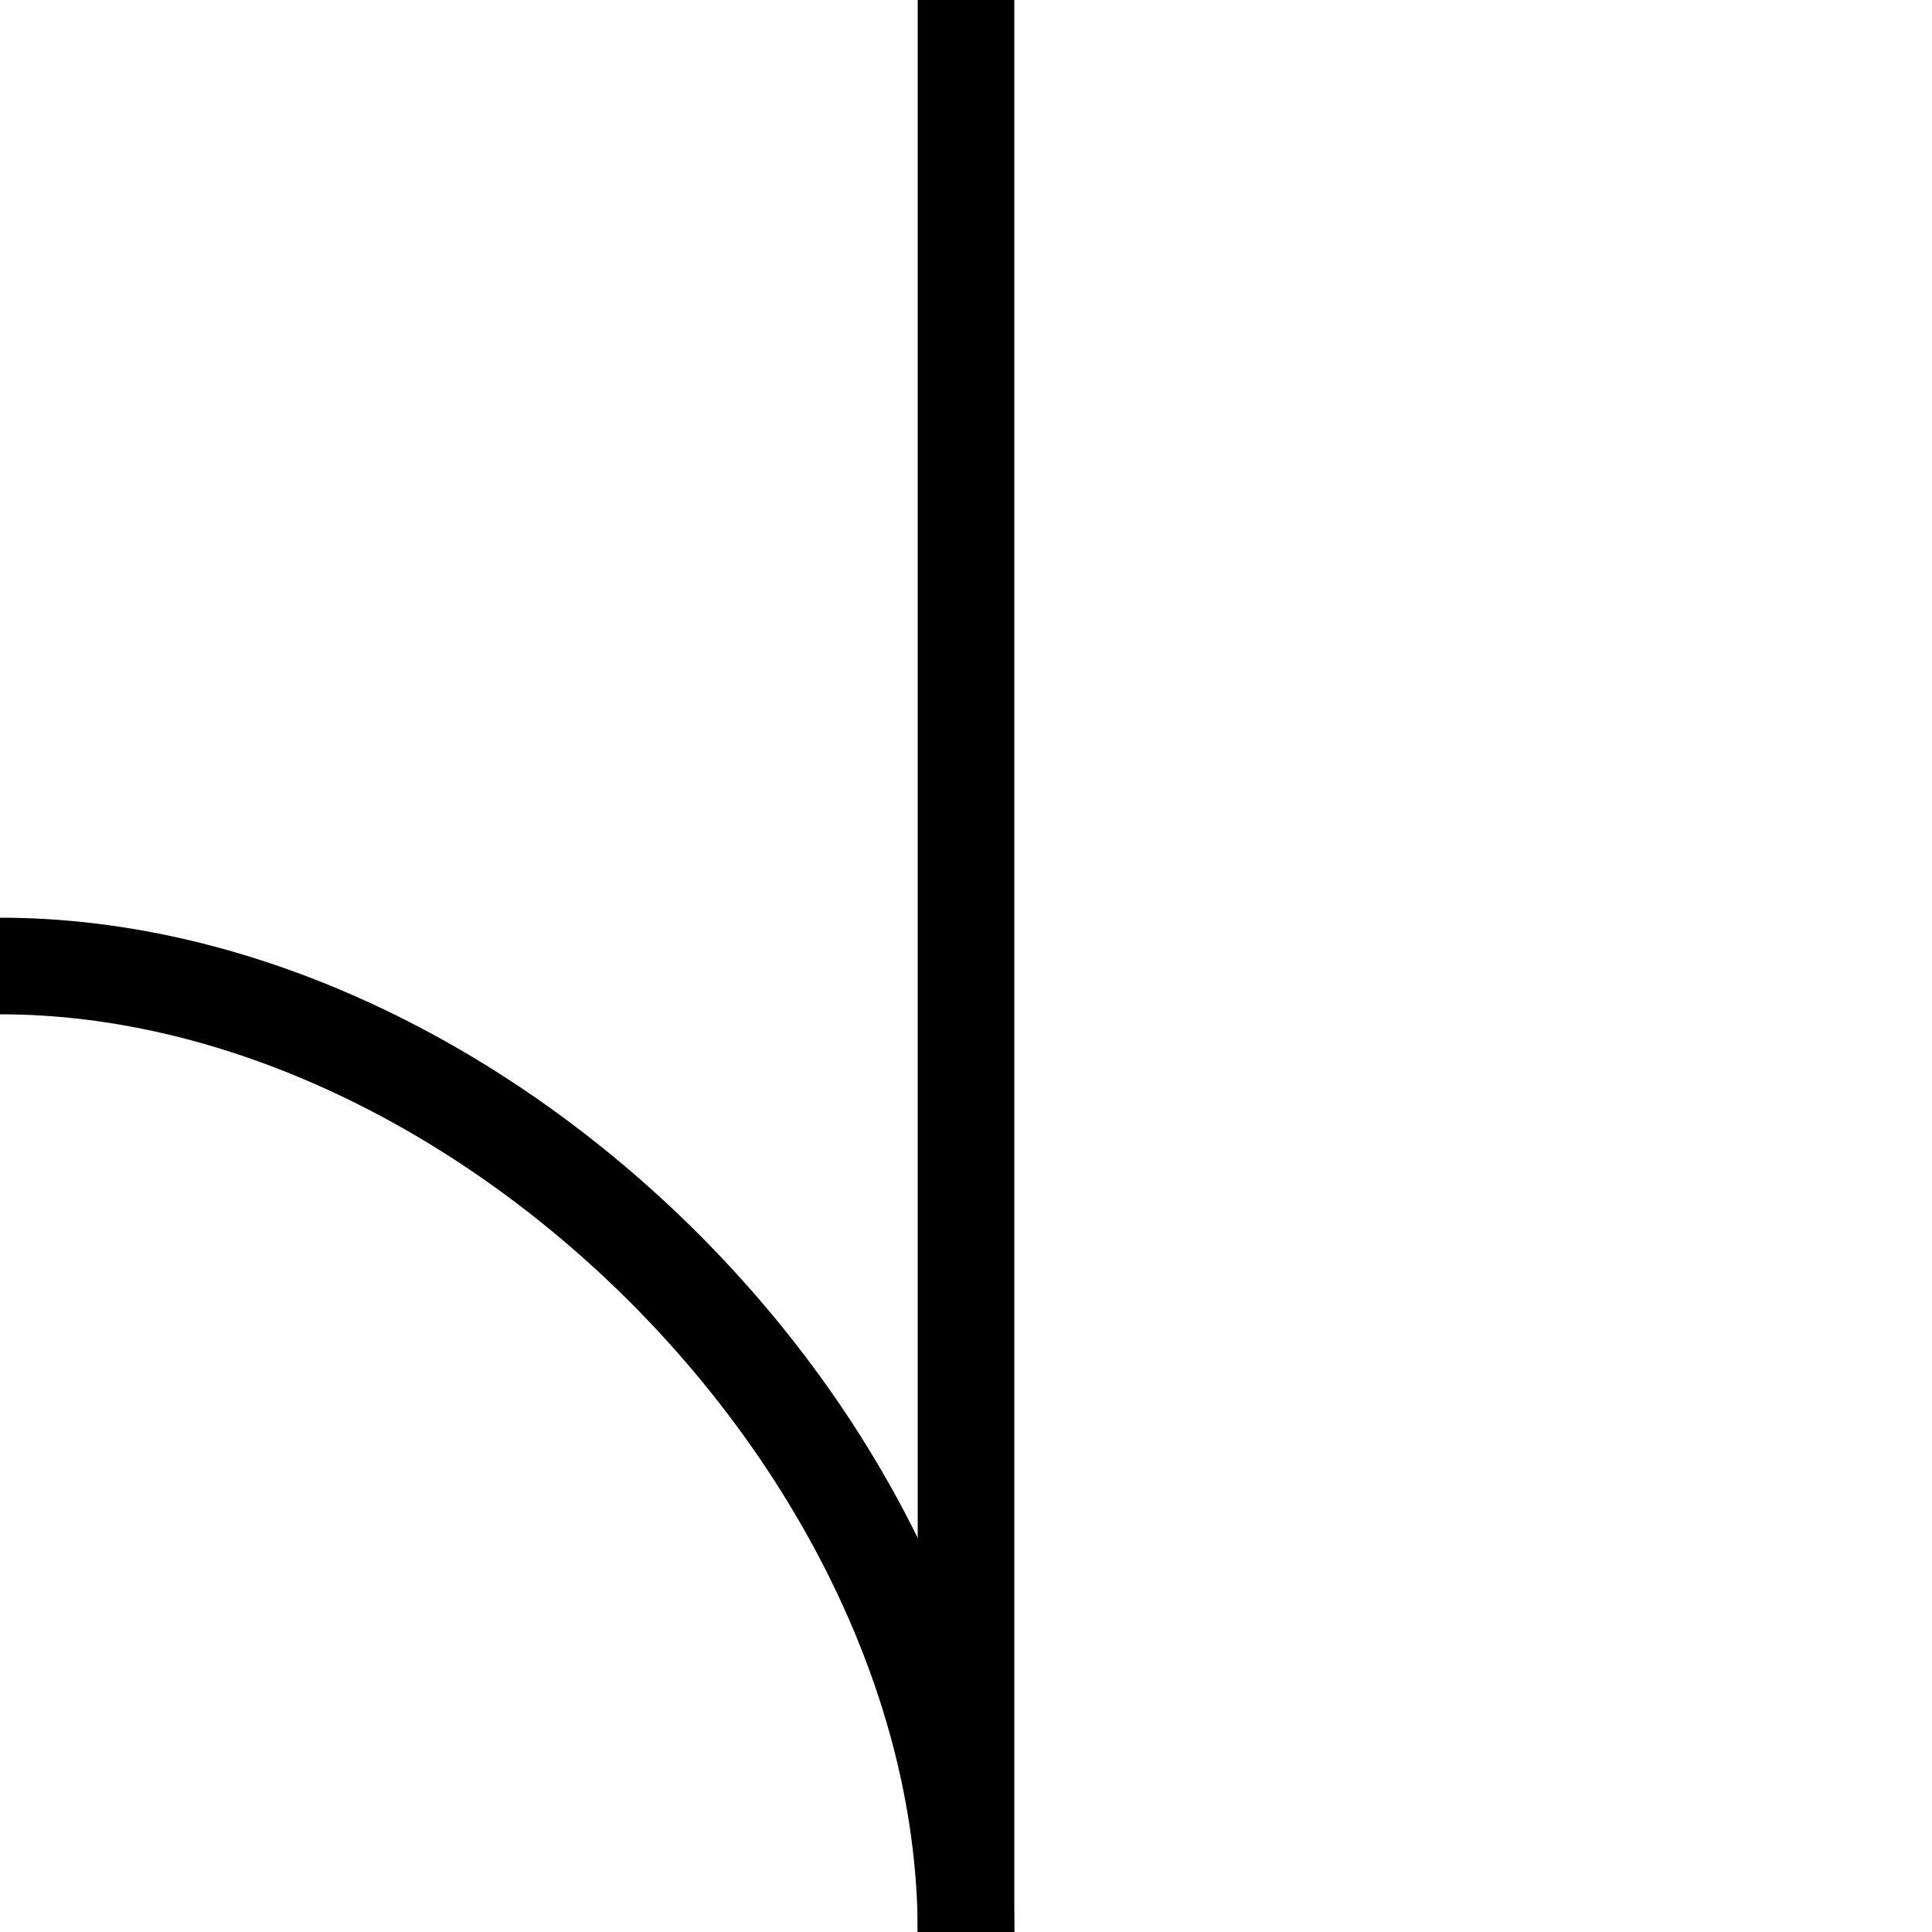
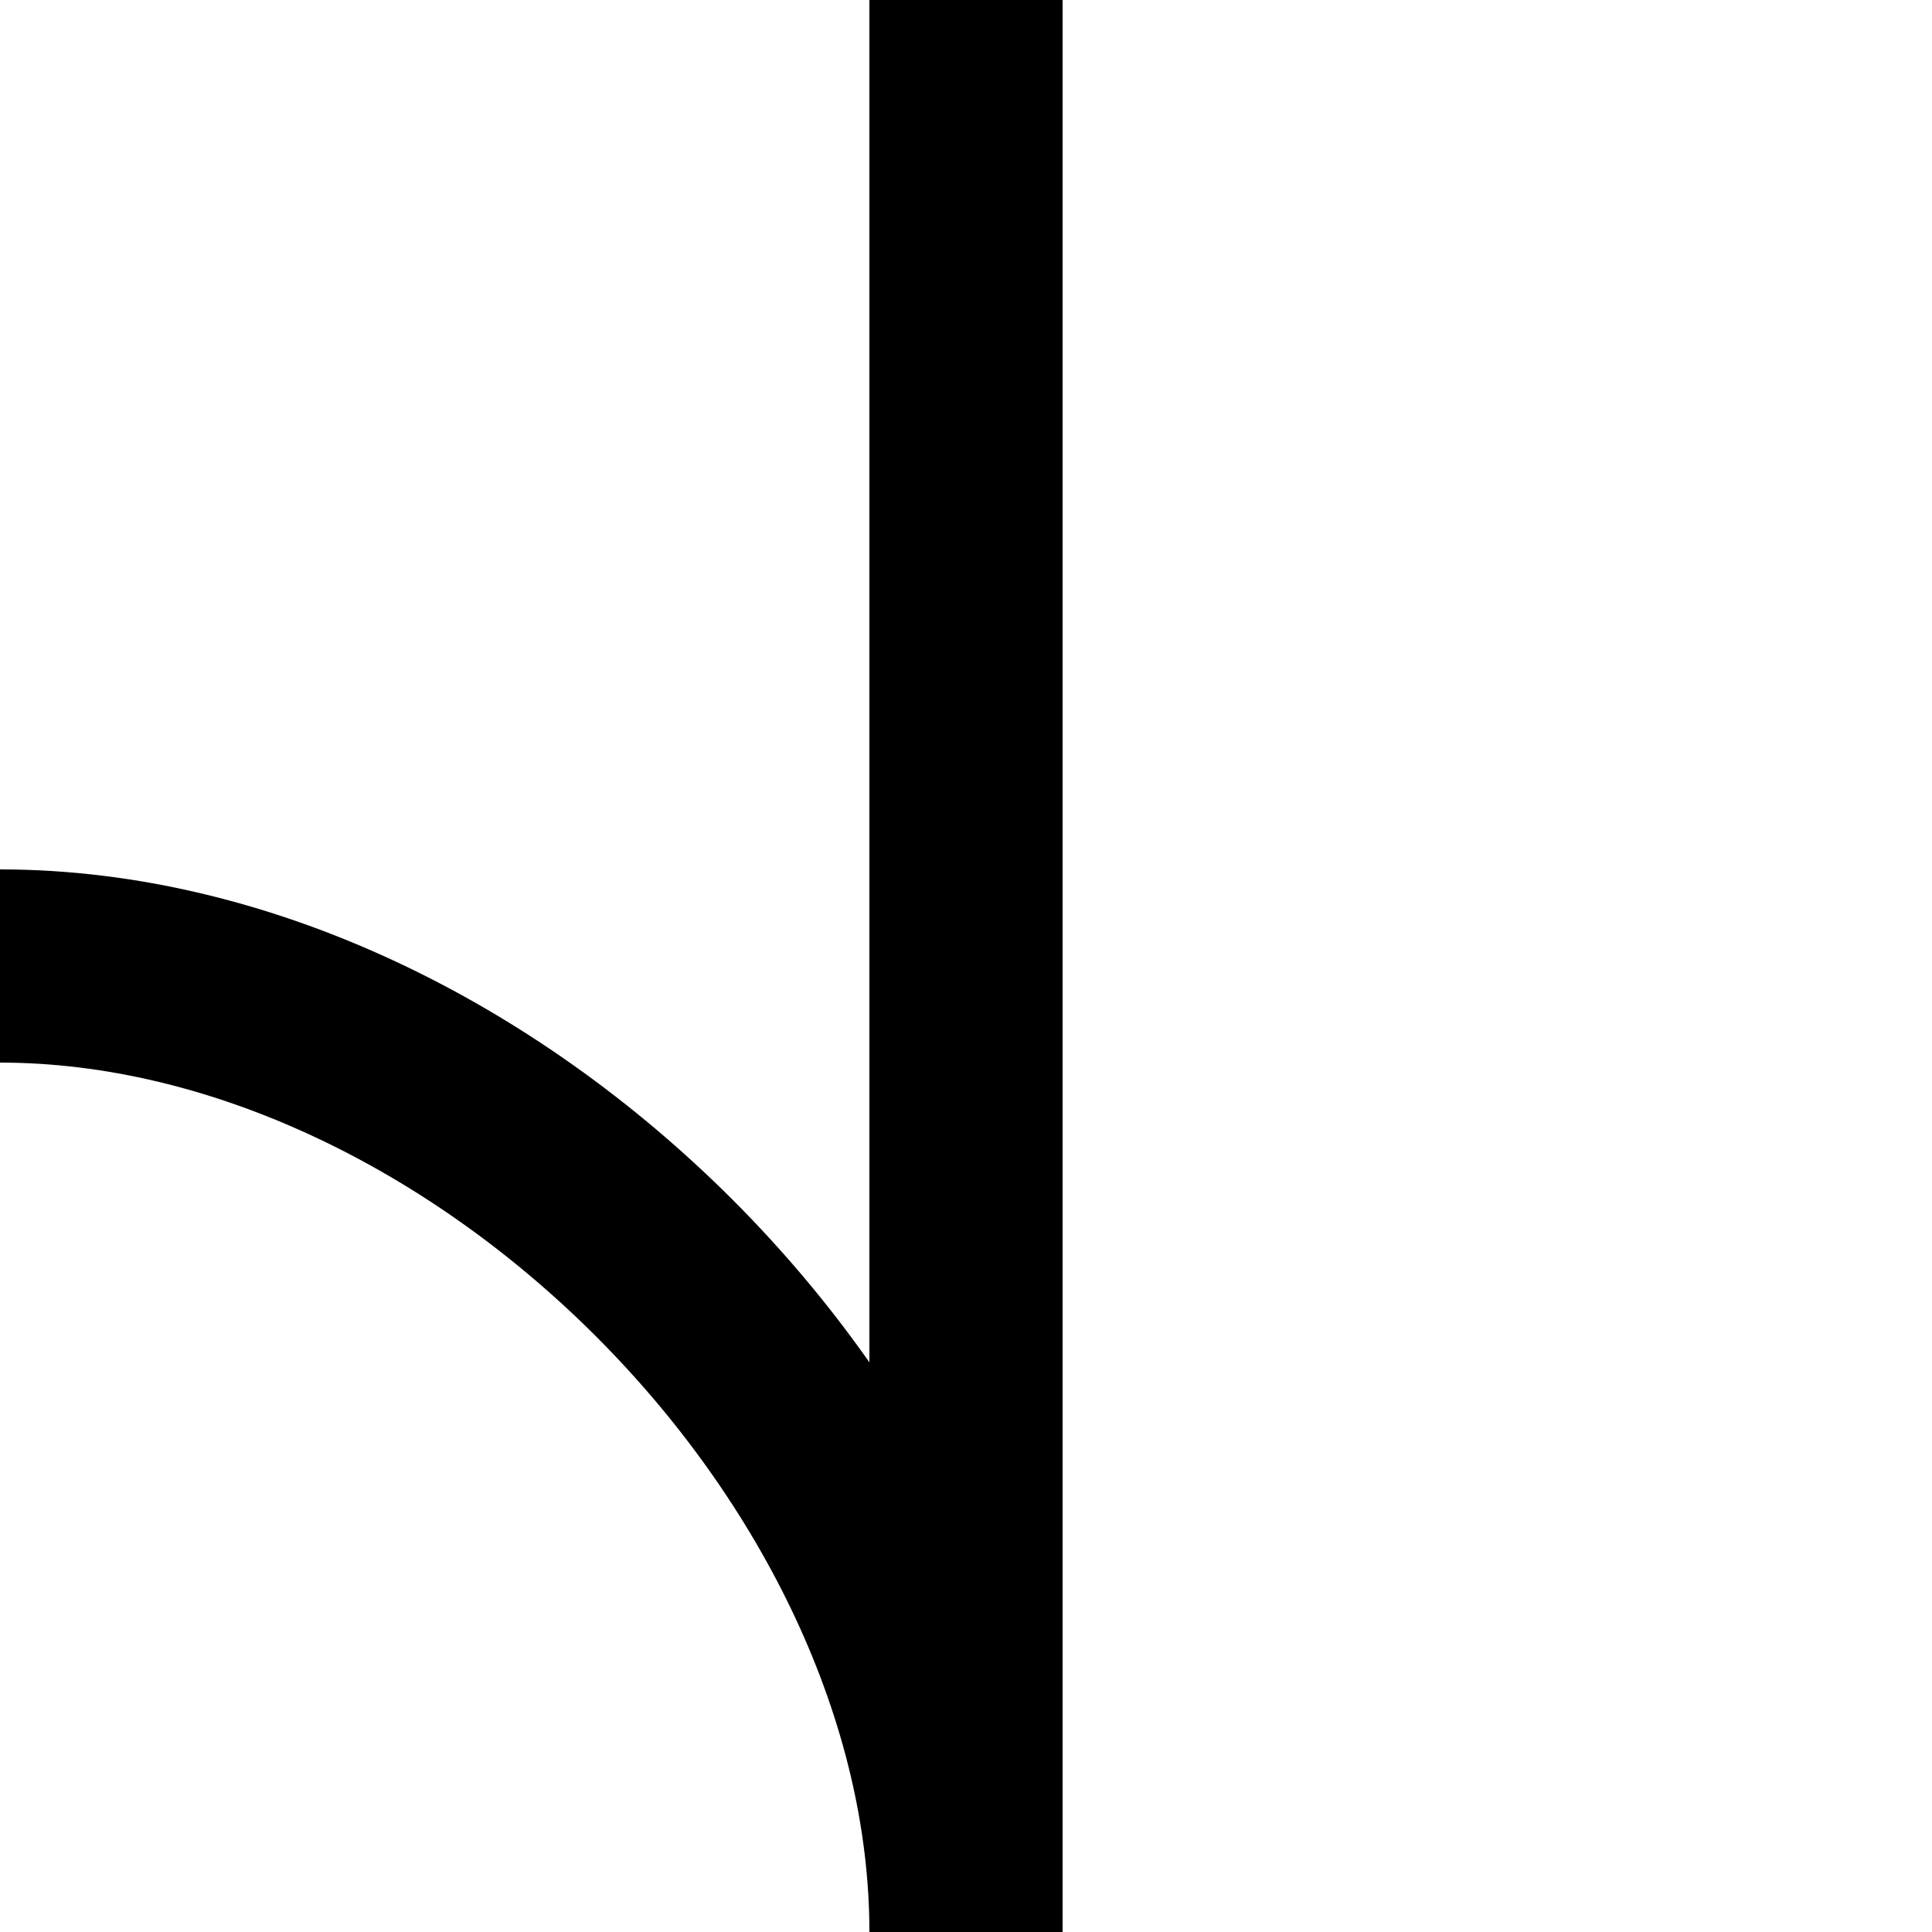
<svg xmlns="http://www.w3.org/2000/svg" width="20mm" height="20mm" viewBox="0 0 20 20" version="1.1" id="svg1">
  <defs id="defs1" />
  <g id="layer1">
-     <path style="fill:none;stroke:#000000;stroke-width:1" d="M 10,0 V 20" id="path1" />
-     <path style="fill:none;stroke:#000000;stroke-width:1" d="M 10,20 C 10,15 5,10 -2.2184499e-7,10" id="path1-5" />
+     <path style="fill:none;stroke:#000000;stroke-width:2;stroke-dasharray:none" d="M 10,0 V 20" id="path1" />
+     <path style="fill:none;stroke:#000000;stroke-width:2;stroke-dasharray:none" d="M 10,20 C 10,15 5,10 -2.2184499e-7,10" id="path1-5" />
  </g>
</svg>
